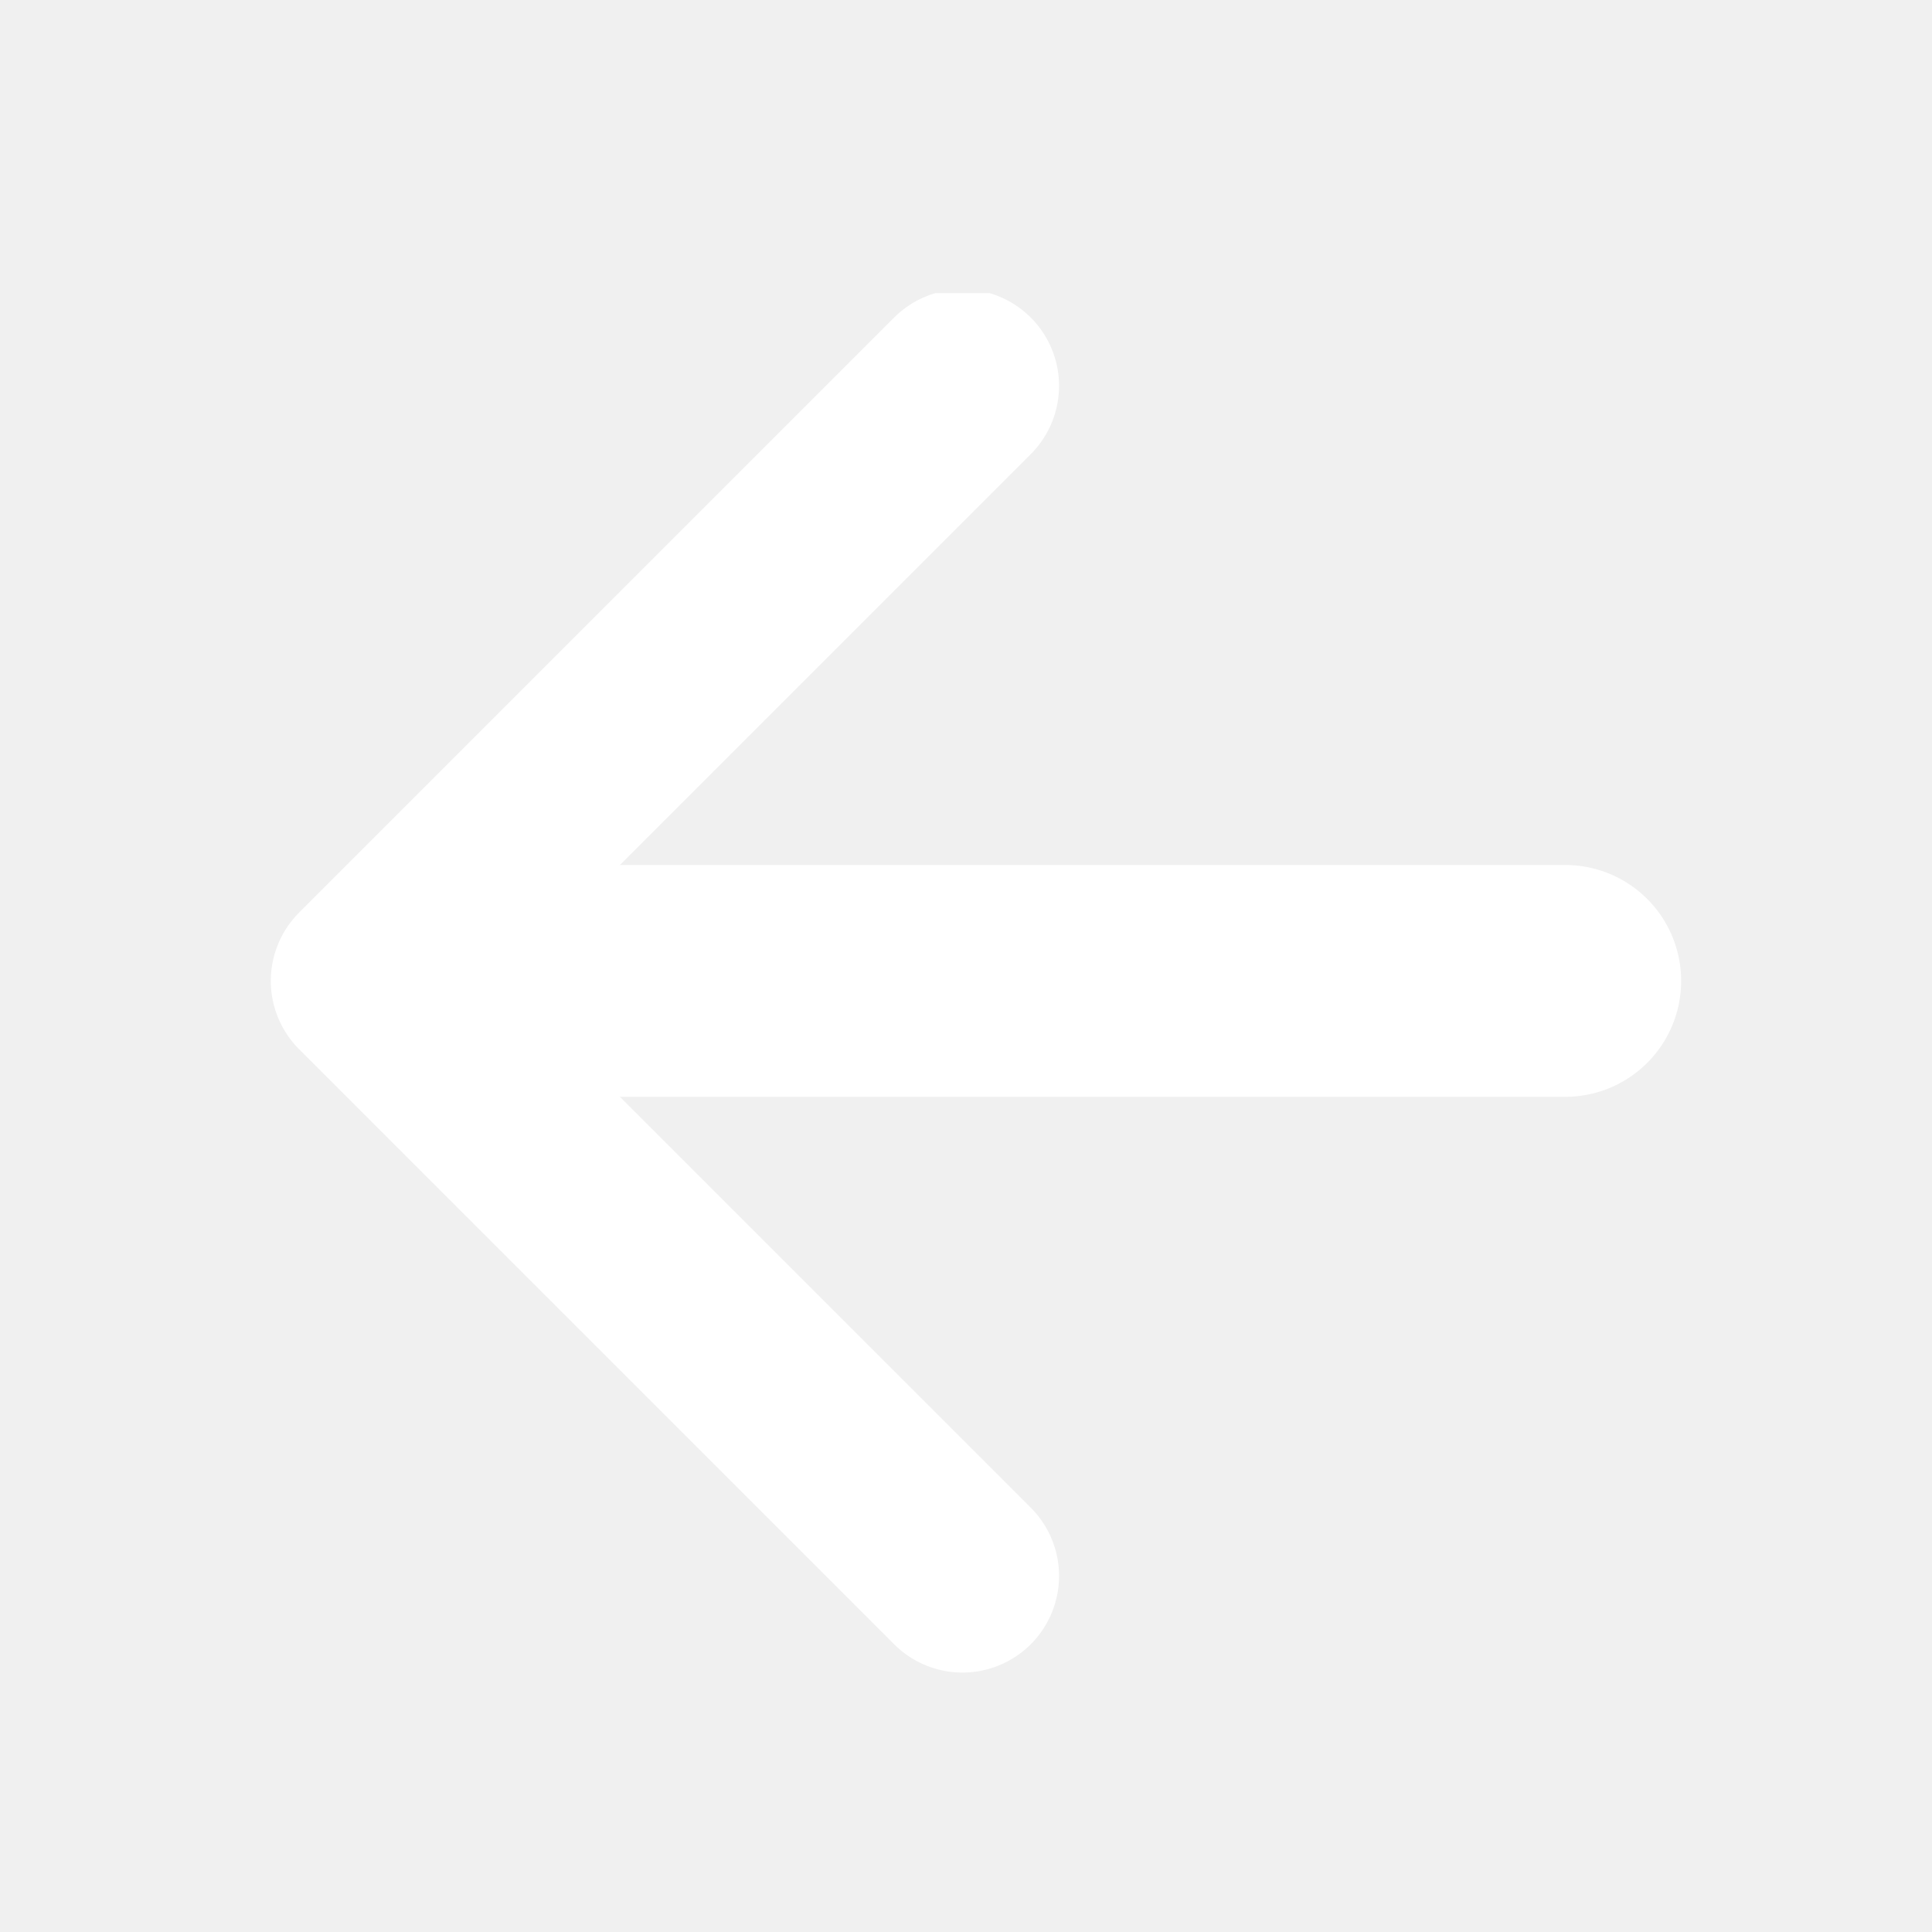
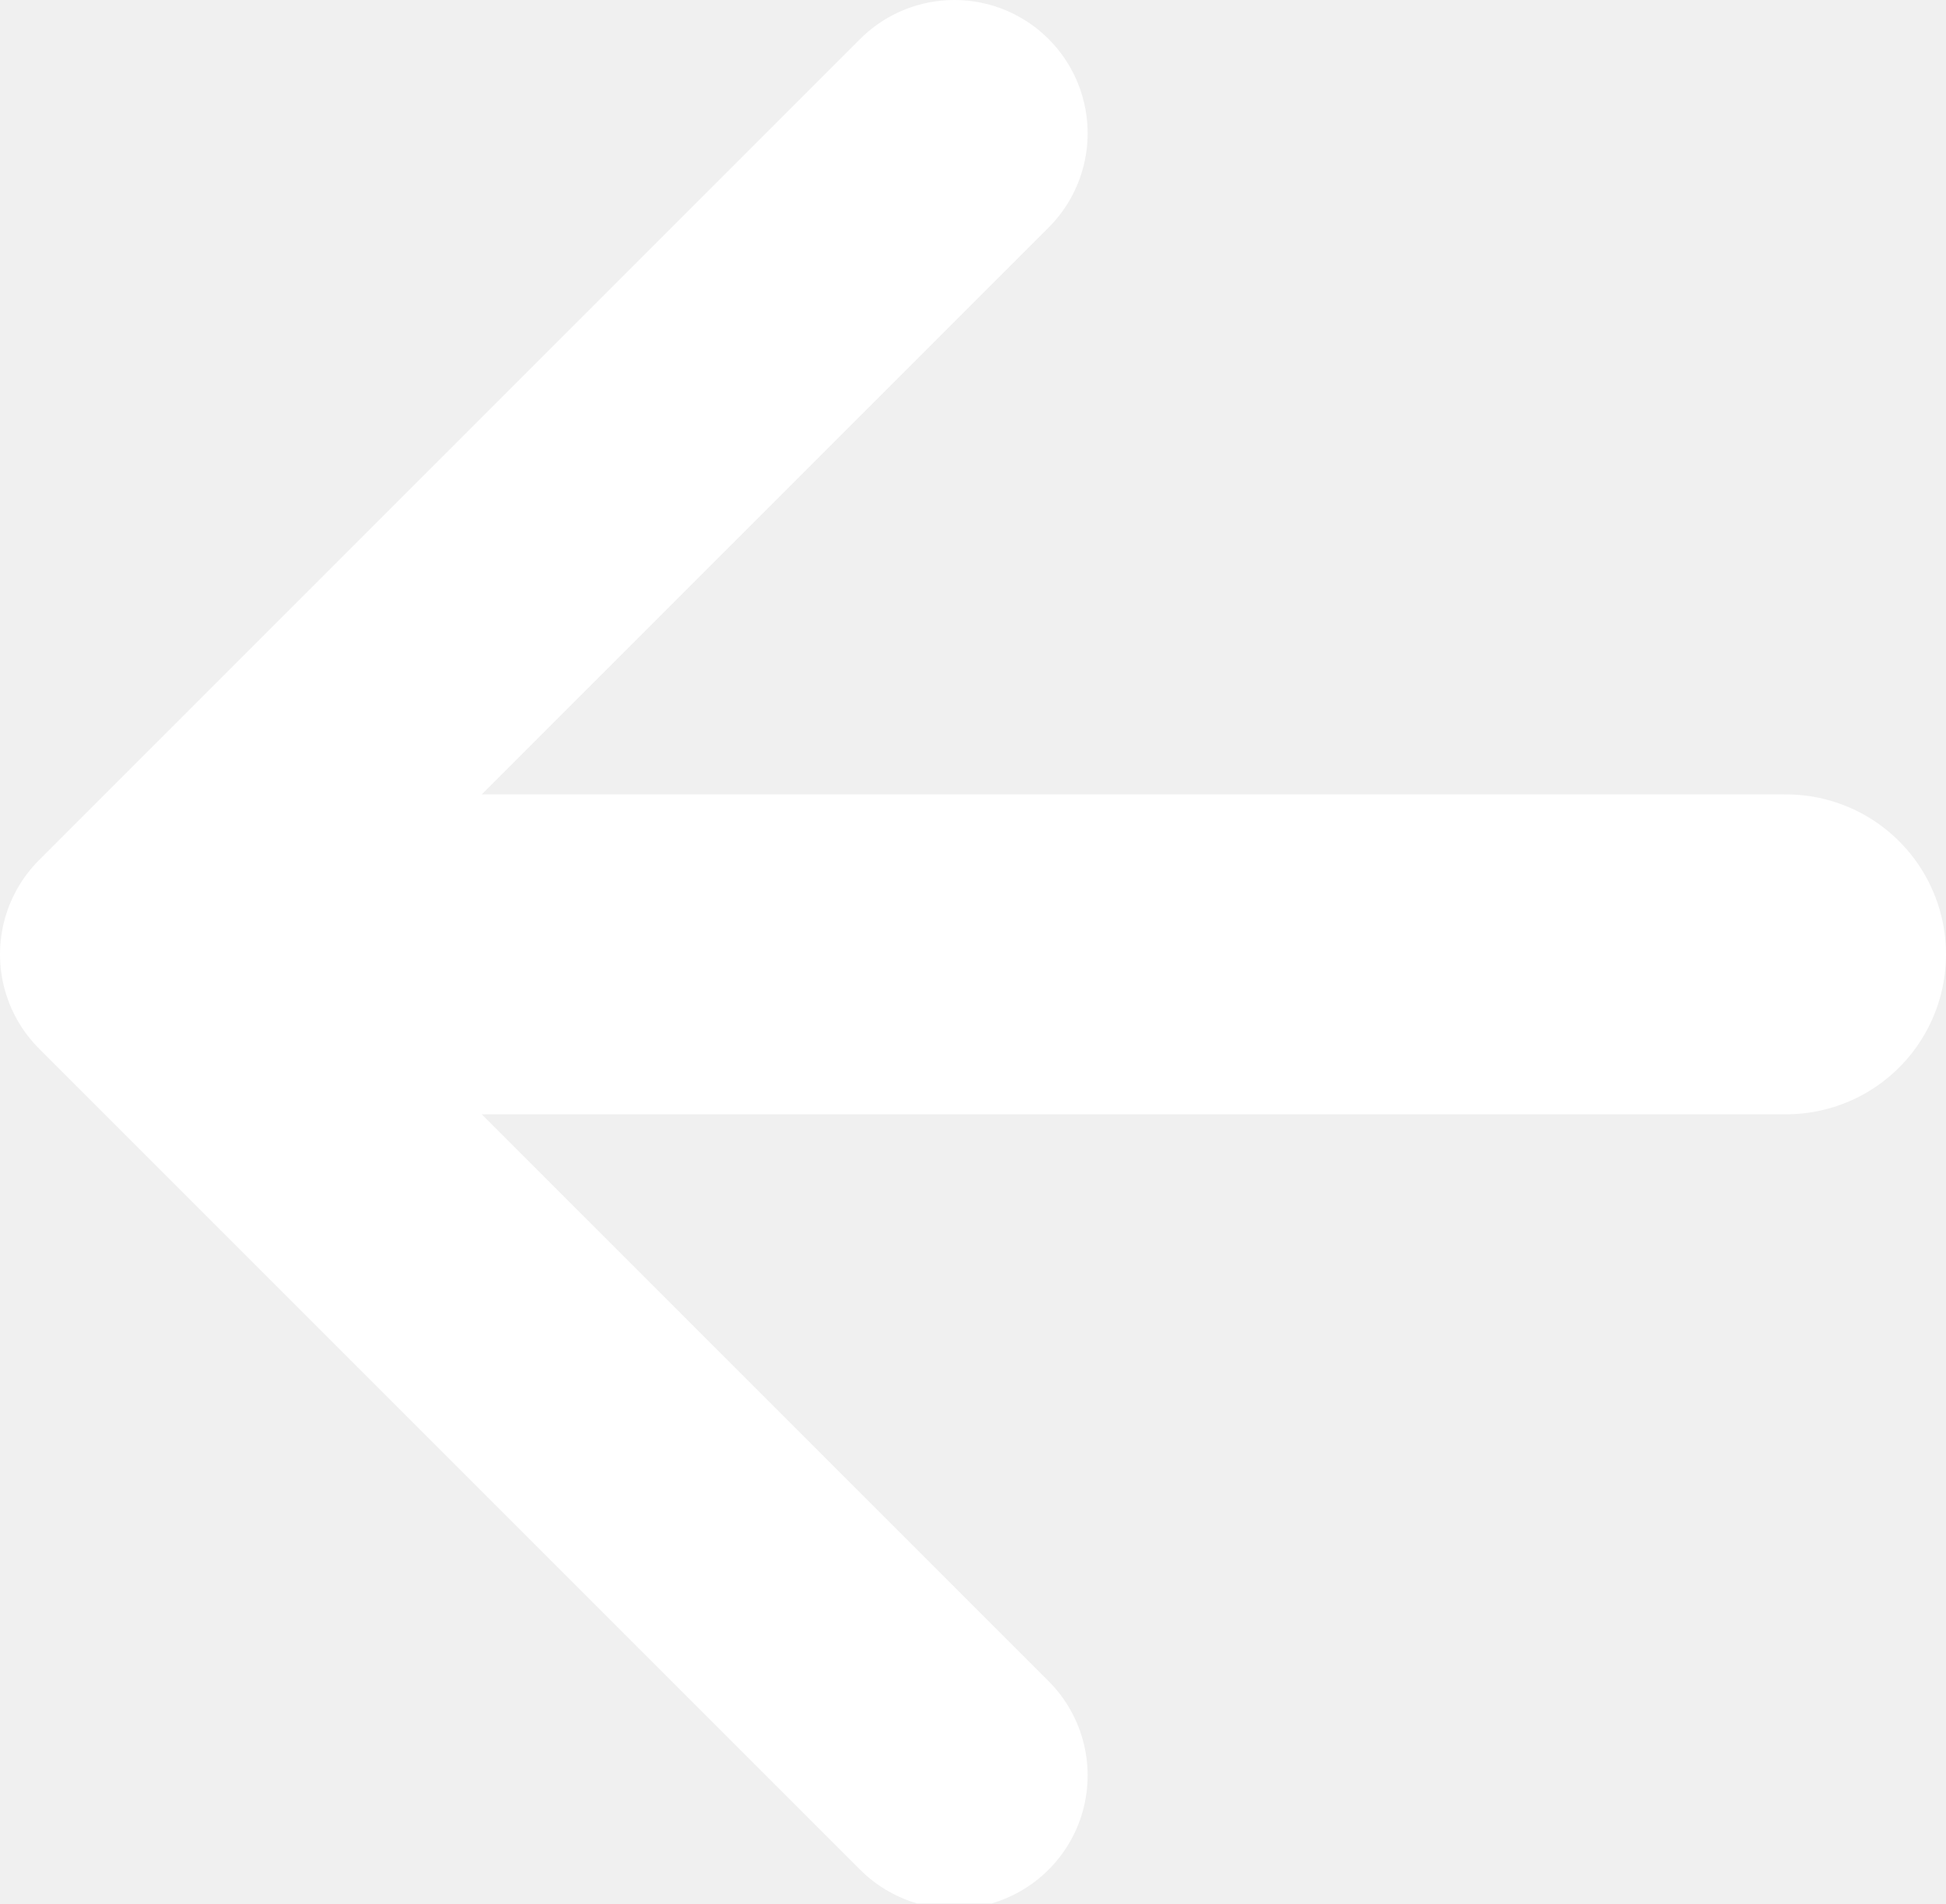
- <svg xmlns="http://www.w3.org/2000/svg" xmlns:xlink="http://www.w3.org/1999/xlink" version="1.1" id="Ebene_1" x="0px" y="0px" viewBox="0 0 50 50" style="enable-background:new 0 0 50 50;" xml:space="preserve">
-   <style type="text/css">
- 	.st0{fill:#FFFFFF;stroke:#FFFFFF;stroke-width:6;stroke-linecap:round;stroke-miterlimit:10;}
- 	.st1{fill:none;stroke:#FFFFFF;stroke-width:5;stroke-linecap:round;stroke-linejoin:round;stroke-miterlimit:10;}
- </style>
-   <symbol id="back" viewBox="-17.9 -17.9 36.5 35.7">
-     <line class="st0" x1="15.6" y1="0" x2="-14.4" y2="0" />
-     <polyline class="st1" points="0,-15.4 -15.4,0 0,15.4  " />
-   </symbol>
-   <use xlink:href="#back" width="36.5" height="35.7" id="XMLID_1_" x="-17.9" y="-17.9" transform="matrix(1 0 0 -1 24.9082 25.3857)" style="overflow:visible;" />
+ <svg xmlns="http://www.w3.org/2000/svg" xmlns:xlink="http://www.w3.org/1999/xlink" id="Ebene_1" version="1.1" viewBox="0 0 36.5 35.7">
+   <defs>
+     <style>
+       .st0, .st1, .st2 {
+         fill: none;
+       }
+ 
+       .st1 {
+         stroke-linejoin: round;
+         stroke-width: 5px;
+       }
+ 
+       .st1, .st2 {
+         stroke: #fff;
+         stroke-linecap: round;
+       }
+ 
+       .st2 {
+         stroke-miterlimit: 10;
+         stroke-width: 6px;
+       }
+ 
+       .st3 {
+         clip-path: url(#clippath);
+       }
+     </style>
+     <symbol id="back" viewBox="0 0 36.5 35.8">
+       <g>
+         <line class="st2" x1="33.5" y1="17.9" x2="3.5" y2="17.9" />
+         <polyline class="st1" points="17.9 33.3 2.5 17.9 17.9 2.5" />
+       </g>
+     </symbol>
+     <clipPath id="clippath">
+       <rect class="st0" width="36.5" height="35.7" />
+     </clipPath>
+   </defs>
+   <g class="st3">
+     <use width="36.5" height="35.8" transform="translate(0 0)" xlink:href="#back" />
+   </g>
</svg>
